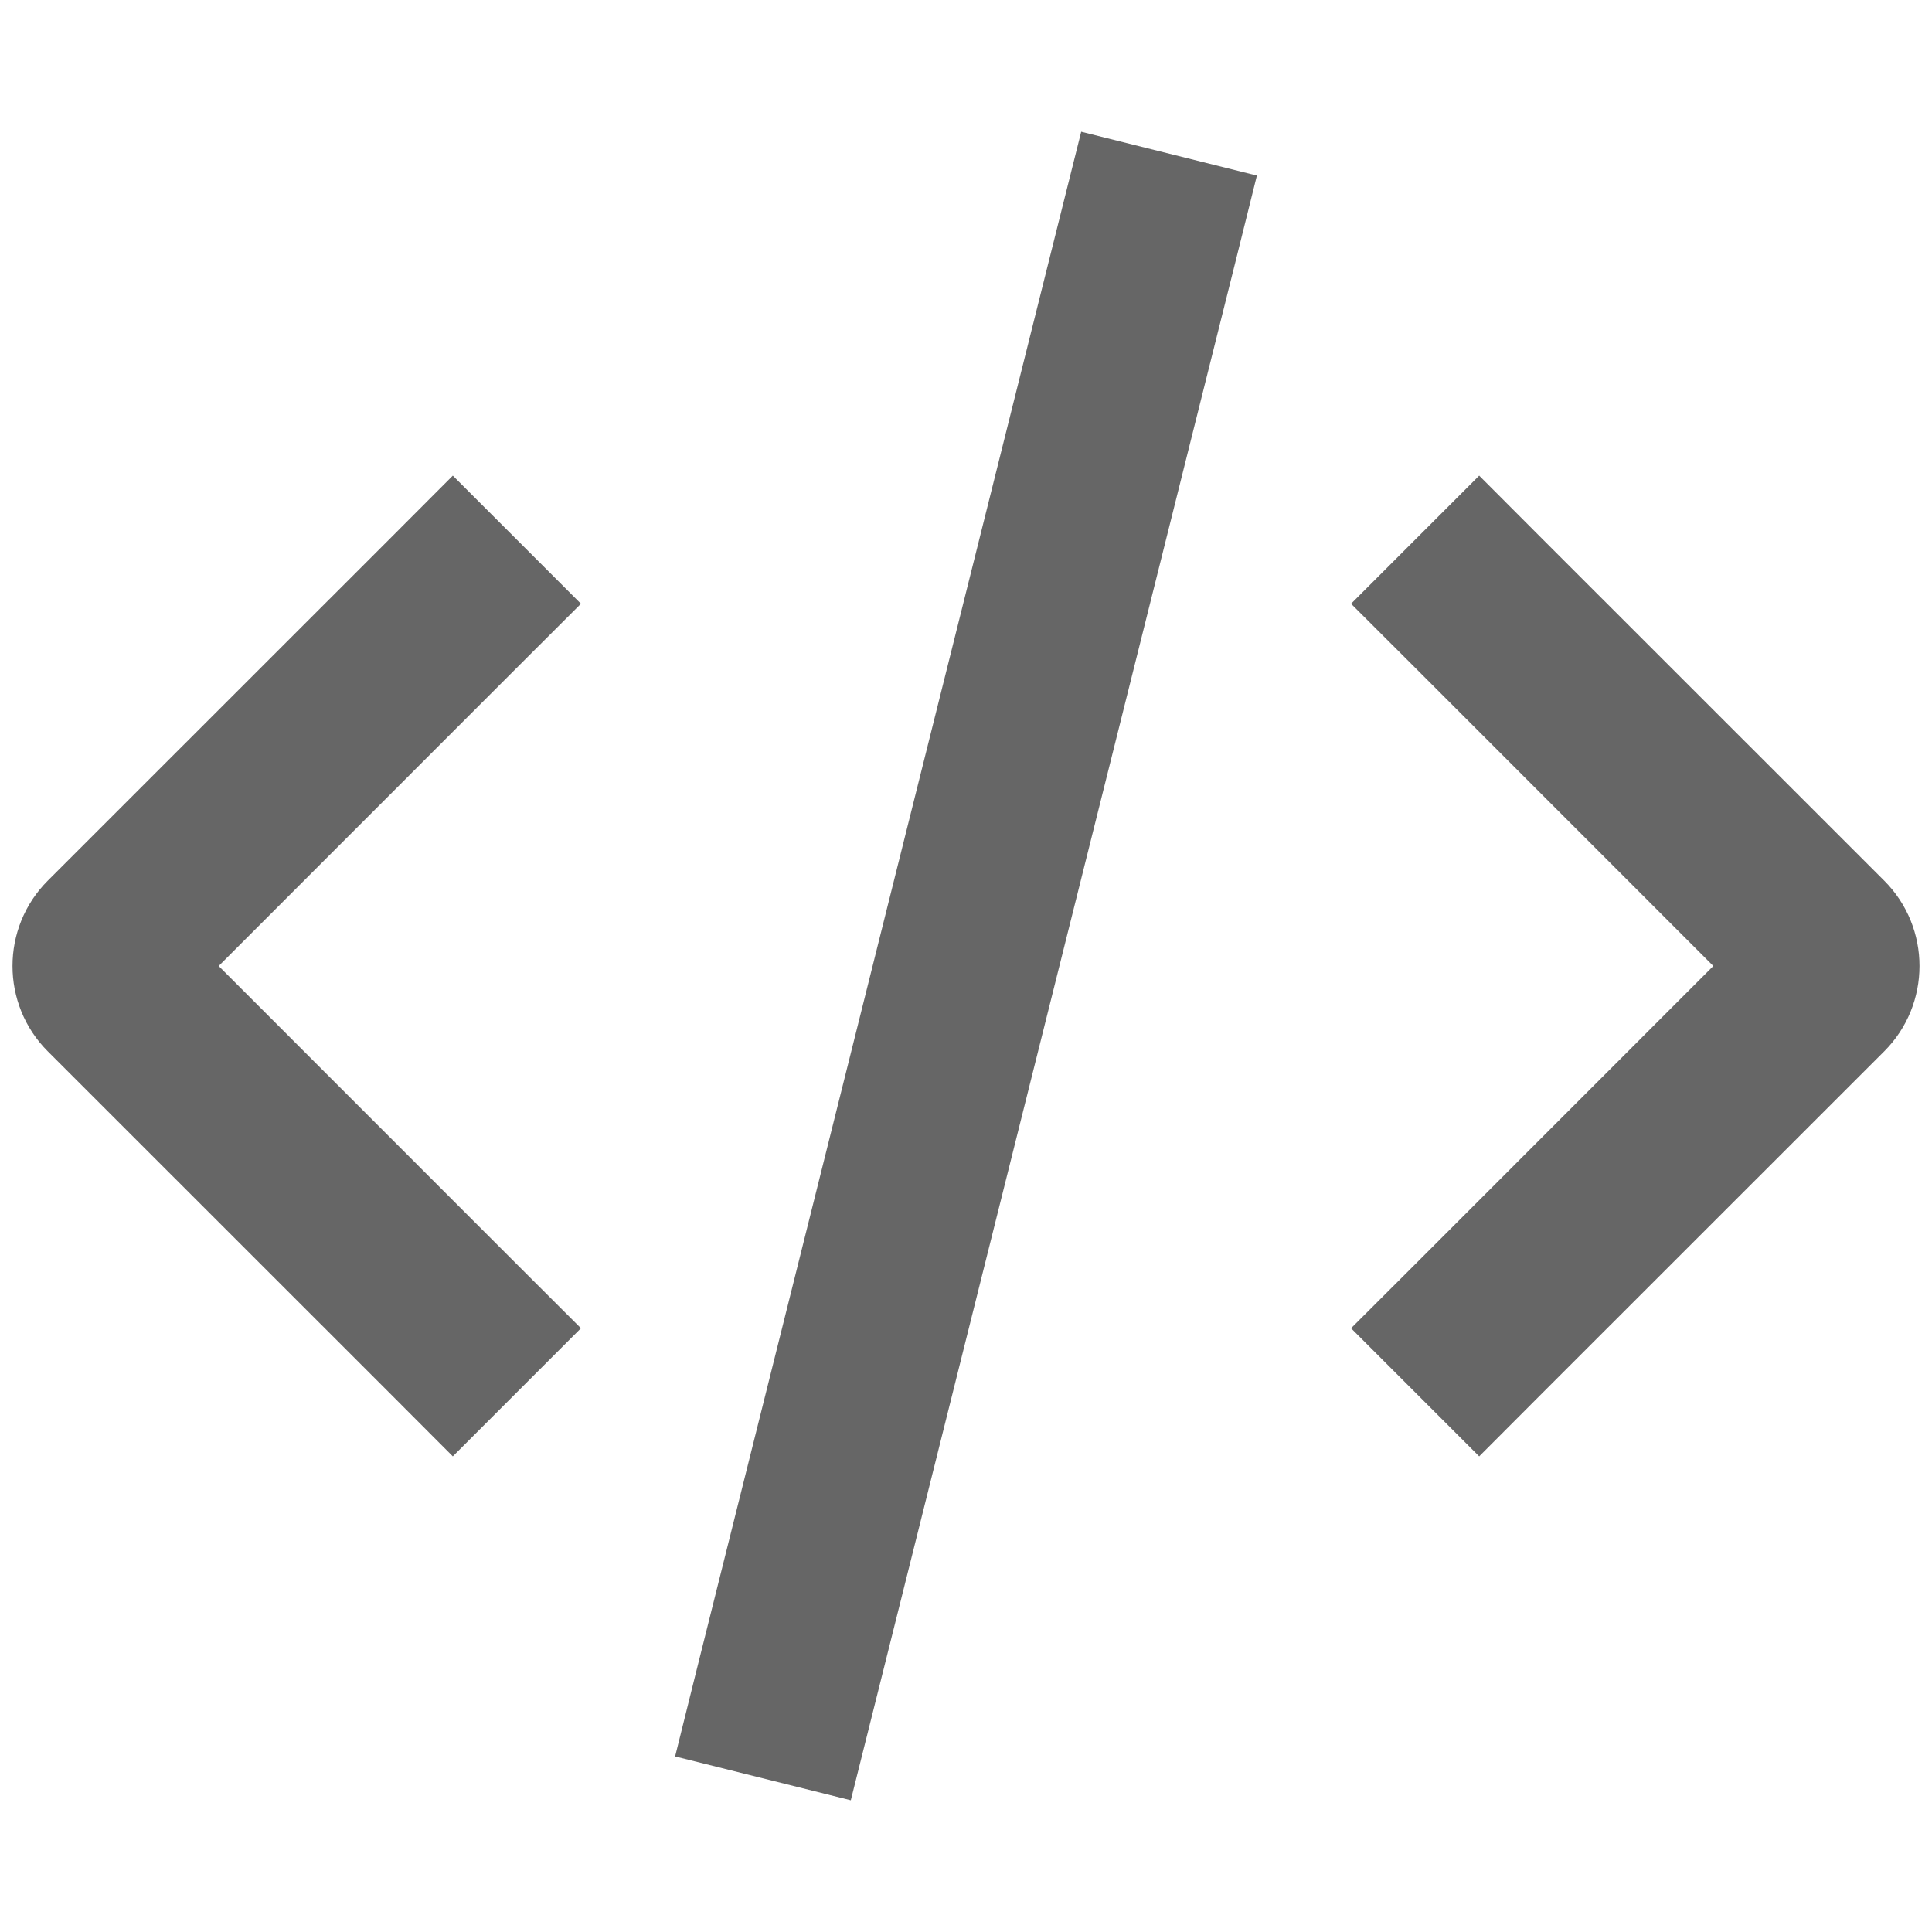
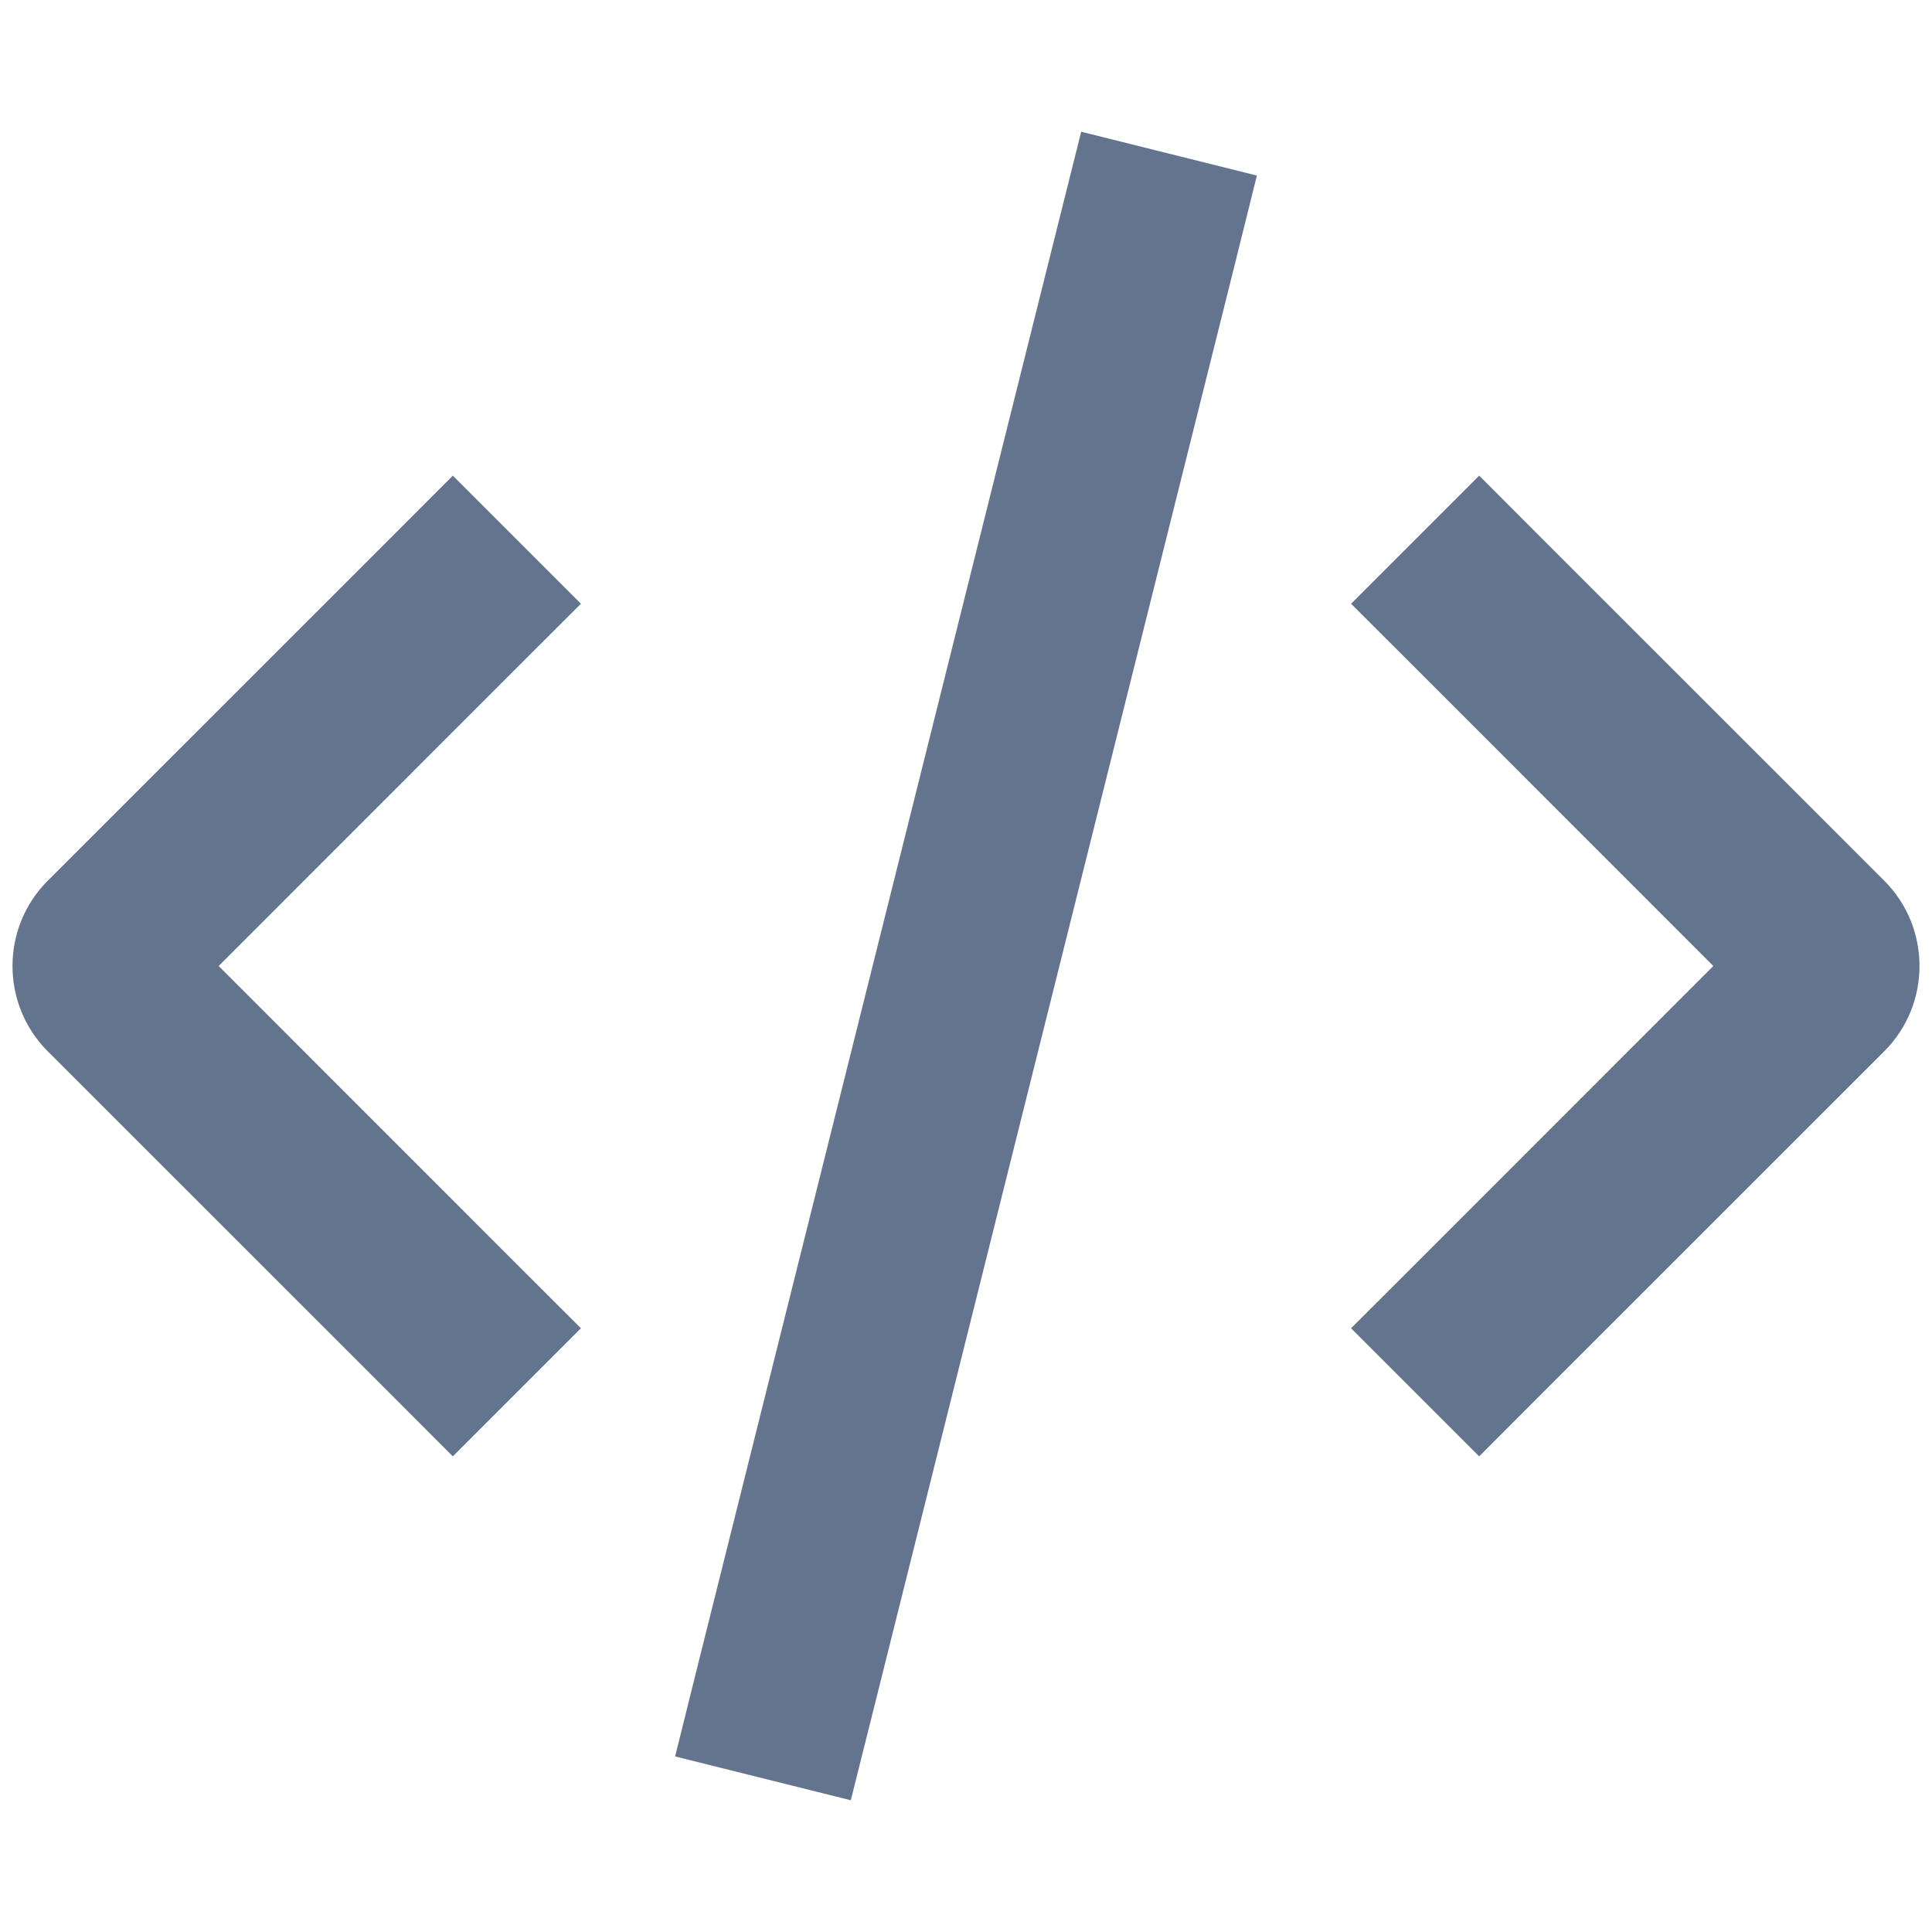
<svg xmlns="http://www.w3.org/2000/svg" fill="none" viewBox="0 0 16 16">
-   <path d="M7.228 14.182L10.228 2.182L10.409 1.454L8.954 1.091L8.772 1.818L5.772 13.818L5.591 14.546L7.046 14.909L7.228 14.182ZM3.75 12.061L3.22 11.53L0.396 8.707C0.006 8.317 0.006 7.683 0.396 7.293L3.22 4.47L3.75 3.939L4.811 5L4.28 5.53L1.811 8L4.28 10.47L4.811 11L3.75 12.061ZM12.25 12.061L12.78 11.53L15.604 8.707C15.994 8.317 15.994 7.683 15.604 7.293L12.78 4.47L12.25 3.939L11.189 5L11.72 5.53L14.189 8L11.72 10.47L11.189 11L12.25 12.061Z" fill="#666" />
+   <path d="M7.228 14.182L10.228 2.182L10.409 1.454L8.954 1.091L8.772 1.818L5.772 13.818L5.591 14.546L7.046 14.909L7.228 14.182ZM3.75 12.061L3.22 11.53L0.396 8.707C0.006 8.317 0.006 7.683 0.396 7.293L3.22 4.47L3.75 3.939L4.811 5L4.28 5.53L1.811 8L4.28 10.47L4.811 11L3.75 12.061ZM12.25 12.061L12.78 11.53L15.604 8.707C15.994 8.317 15.994 7.683 15.604 7.293L12.78 4.47L12.25 3.939L11.189 5L11.72 5.53L14.189 8L11.72 10.47L11.189 11L12.25 12.061Z" fill="#62748e" />
</svg>
